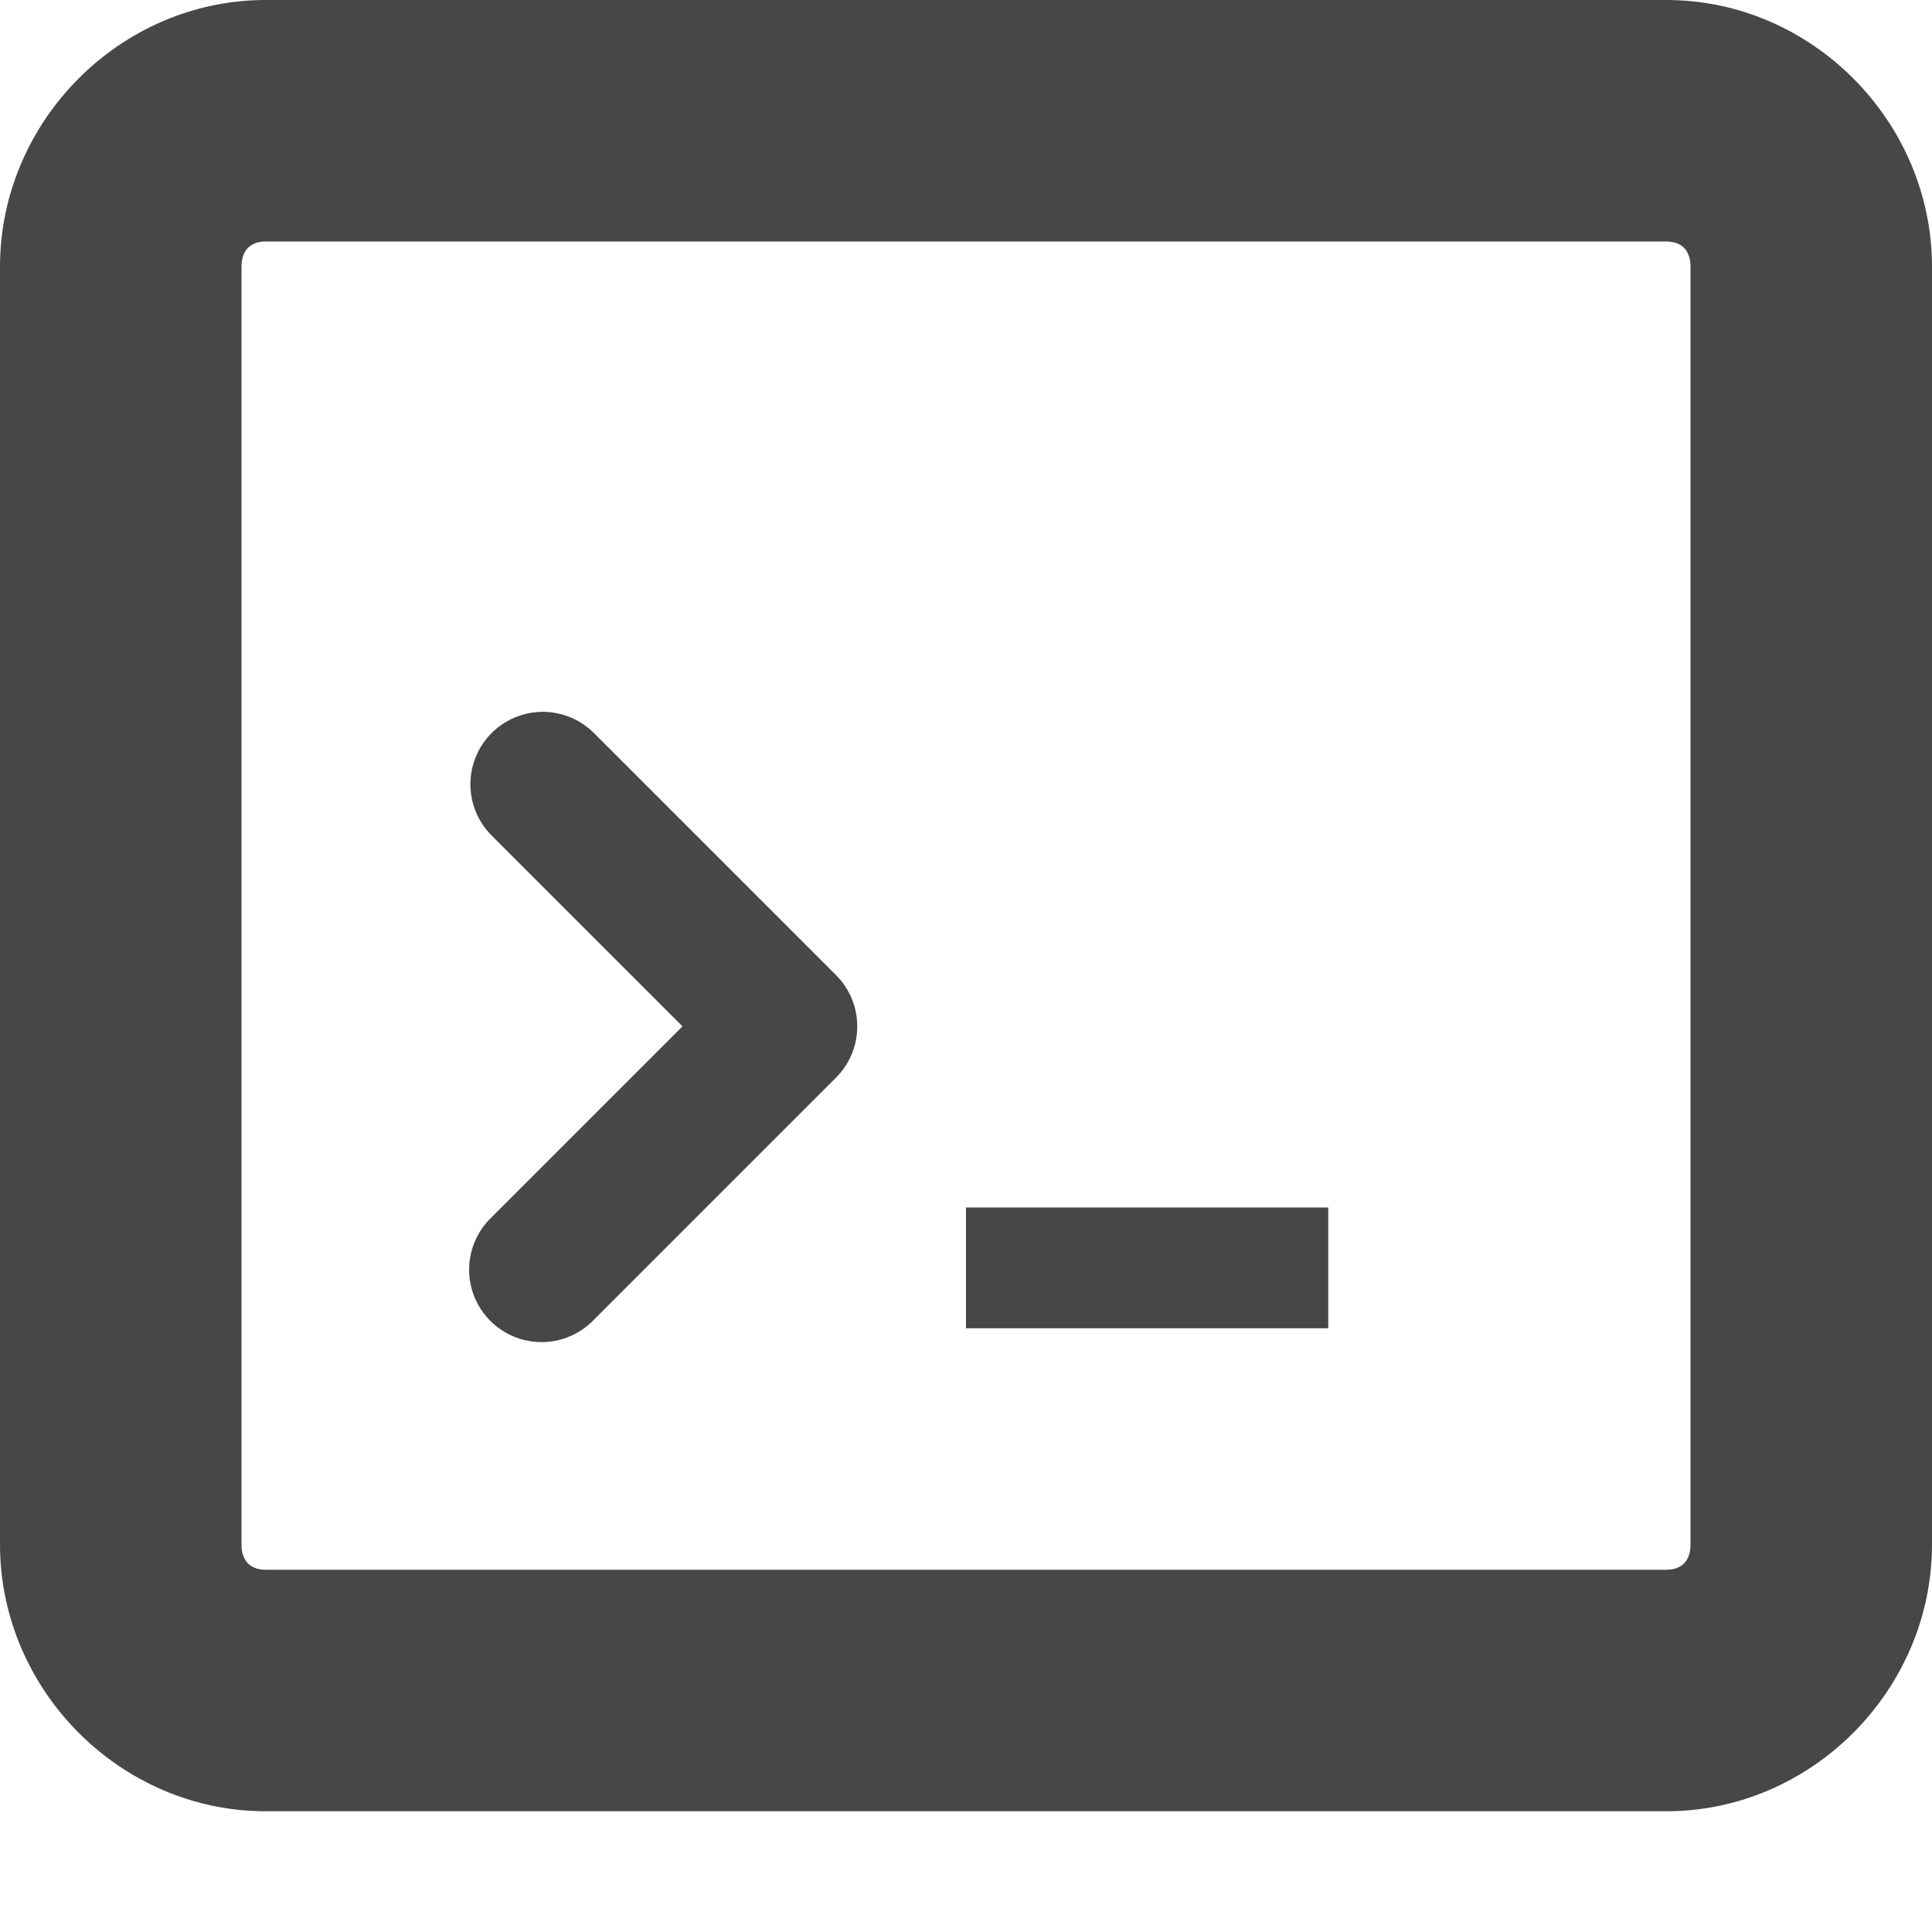
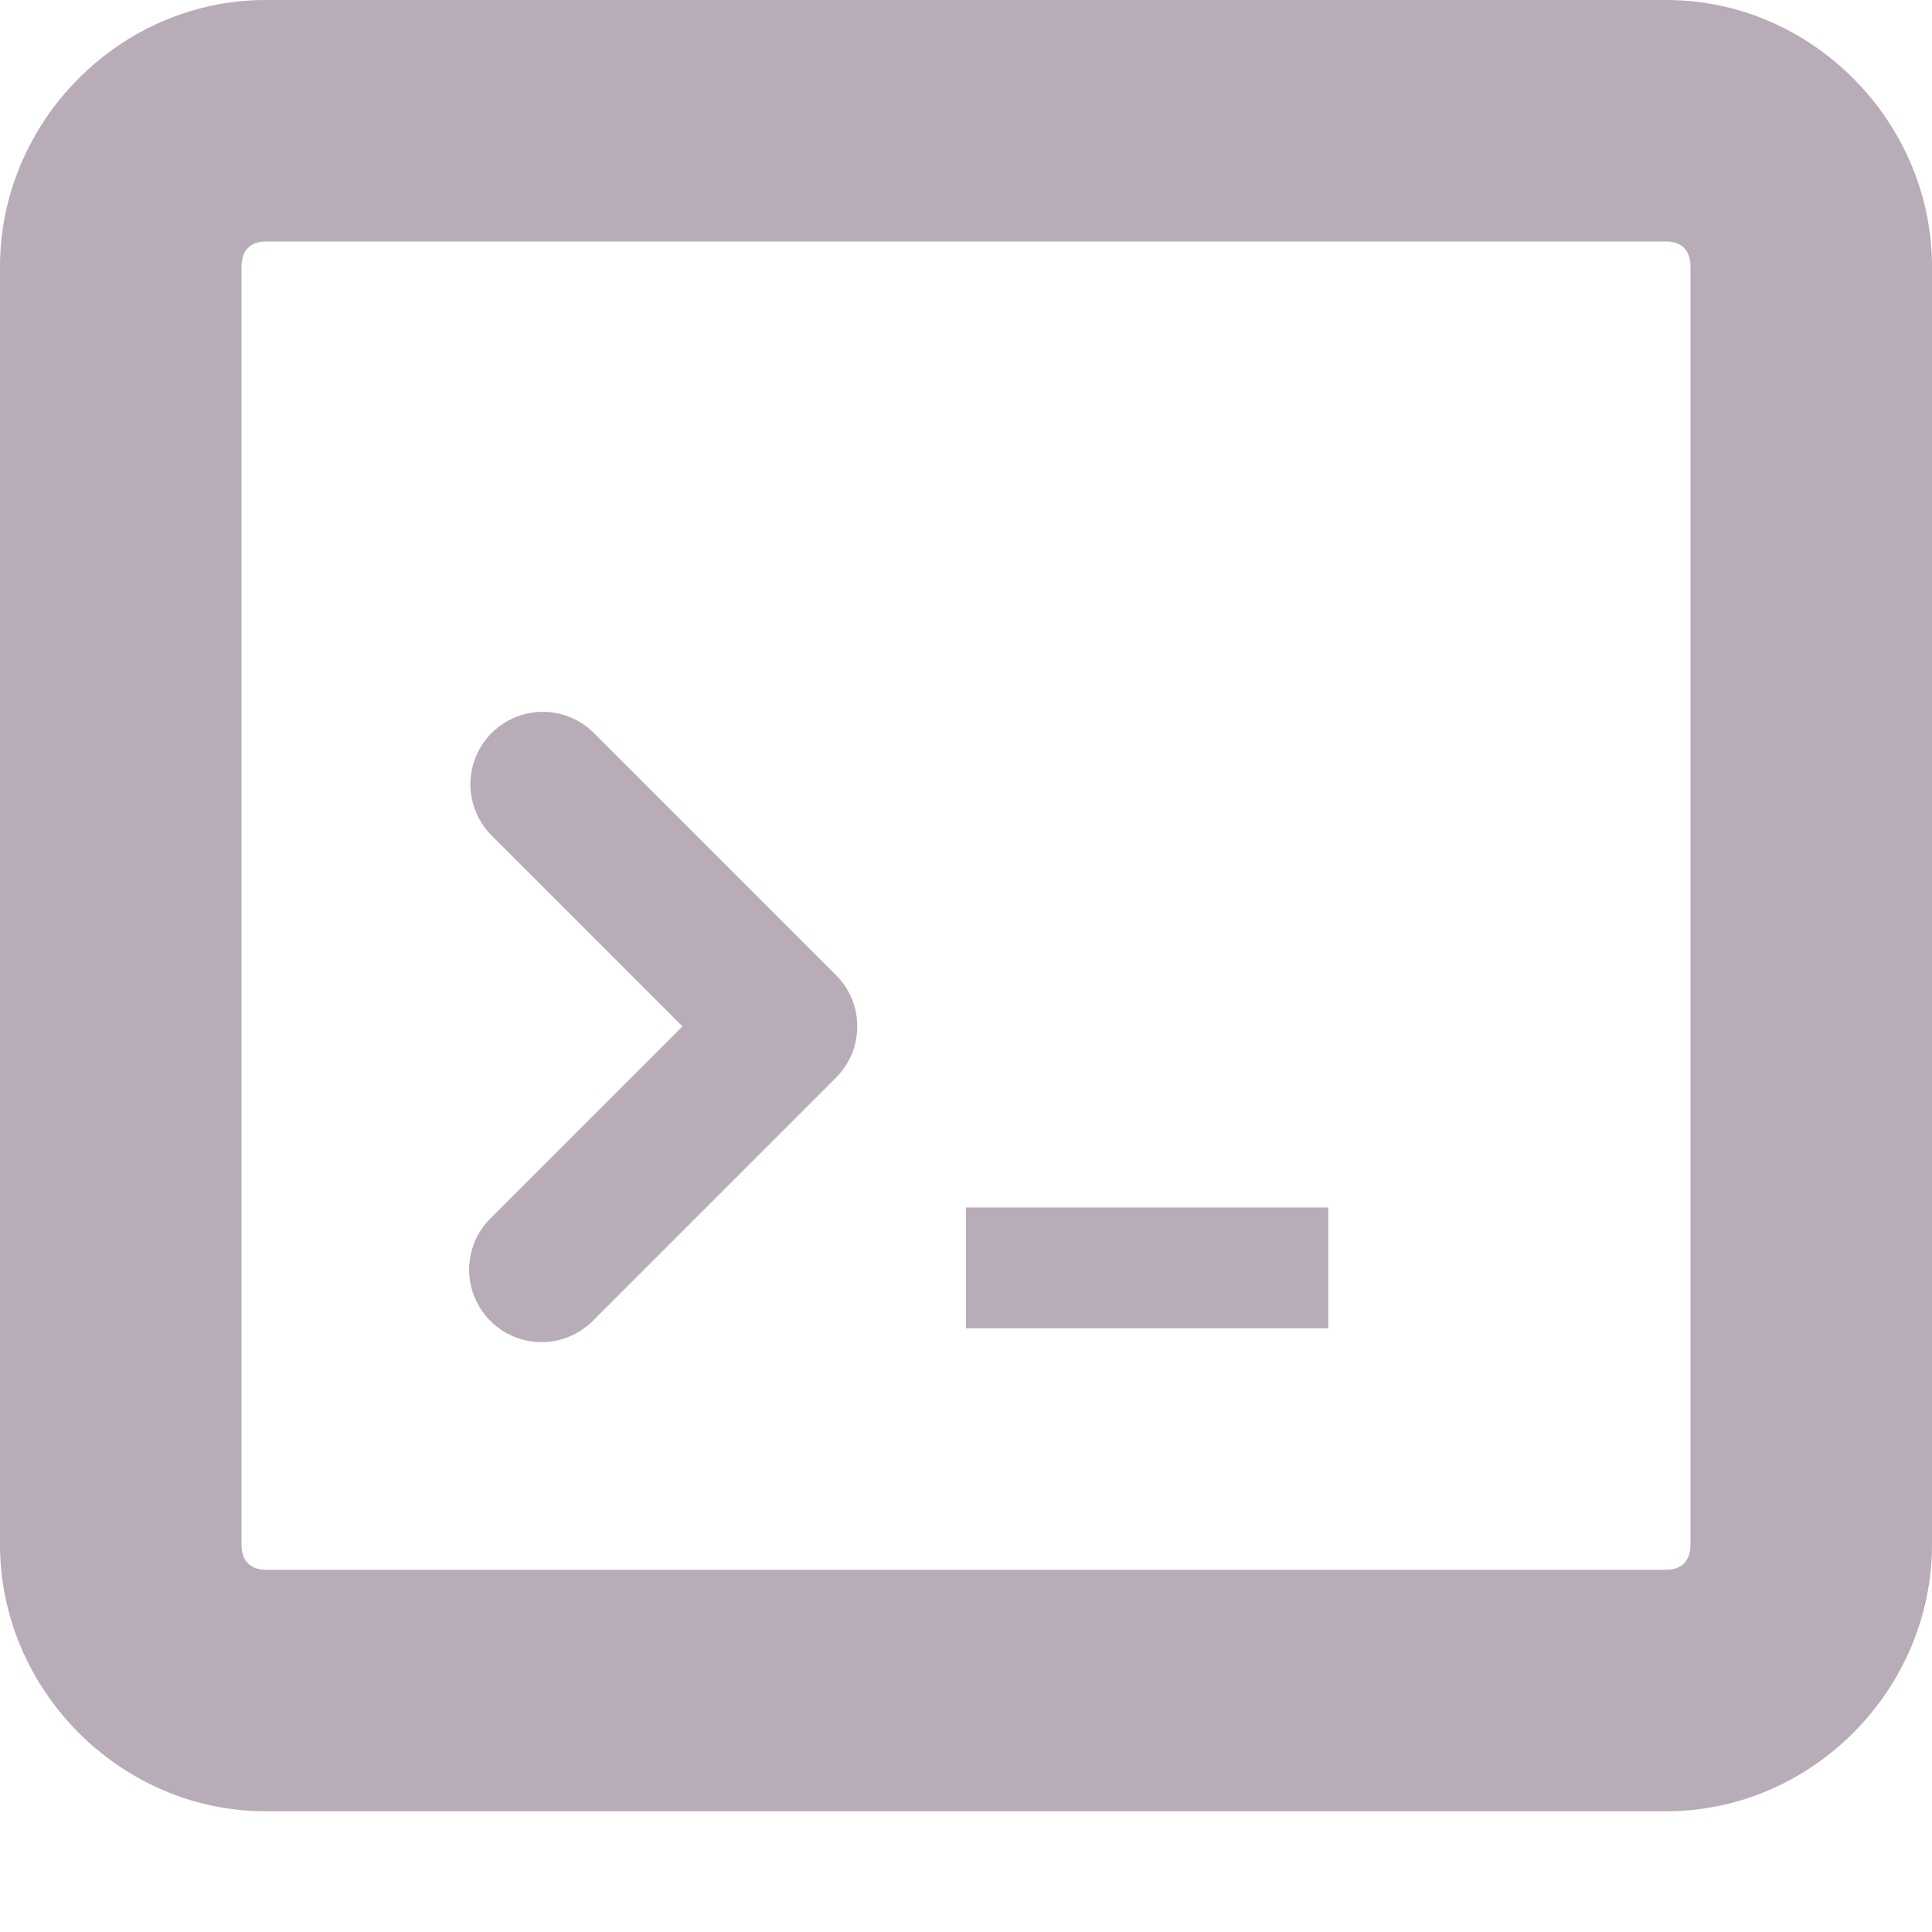
<svg xmlns="http://www.w3.org/2000/svg" width="16" height="16">
-   <g color="#bebebe" fill="#474747">
+   <g color="#B7ACB7" fill="#B7ACB7">
    <path d="M2.2 0C.993 0 0 1.007 0 2.209v10.582C0 13.993.994 15 2.2 15h11.6c1.206 0 2.2-1.007 2.2-2.209V2.209C16 1.007 15.006 0 13.8 0zm0 2h11.6c.124 0 .2.071.2.209v10.582c0 .138-.076.209-.2.209H2.2c-.124 0-.2-.071-.2-.209V2.209C2 2.071 2.076 2 2.2 2" font-family="sans-serif" font-weight="400" overflow="visible" style="font-feature-settings:normal;font-variant-alternates:normal;font-variant-caps:normal;font-variant-ligatures:normal;font-variant-numeric:normal;font-variant-position:normal;isolation:auto;mix-blend-mode:normal;shape-padding:0;text-decoration-color:#000;text-decoration-line:none;text-decoration-style:solid;text-indent:0;text-orientation:mixed;text-transform:none" />
    <path d="M4.494 5.895a.6.6 0 0 0-.418 1.029L5.652 8.5l-1.576 1.576a.6.6 0 1 0 .848.848l2-2a.6.6 0 0 0 0-.848l-2-2a.6.6 0 0 0-.43-.181" font-family="sans-serif" font-weight="400" overflow="visible" style="font-feature-settings:normal;font-variant-alternates:normal;font-variant-caps:normal;font-variant-ligatures:normal;font-variant-numeric:normal;font-variant-position:normal;isolation:auto;mix-blend-mode:normal;shape-padding:0;text-decoration-color:#000;text-decoration-line:none;text-decoration-style:solid;text-indent:0;text-orientation:mixed;text-transform:none" />
    <path d="M8 10h3v1H8z" overflow="visible" />
  </g>
</svg>
